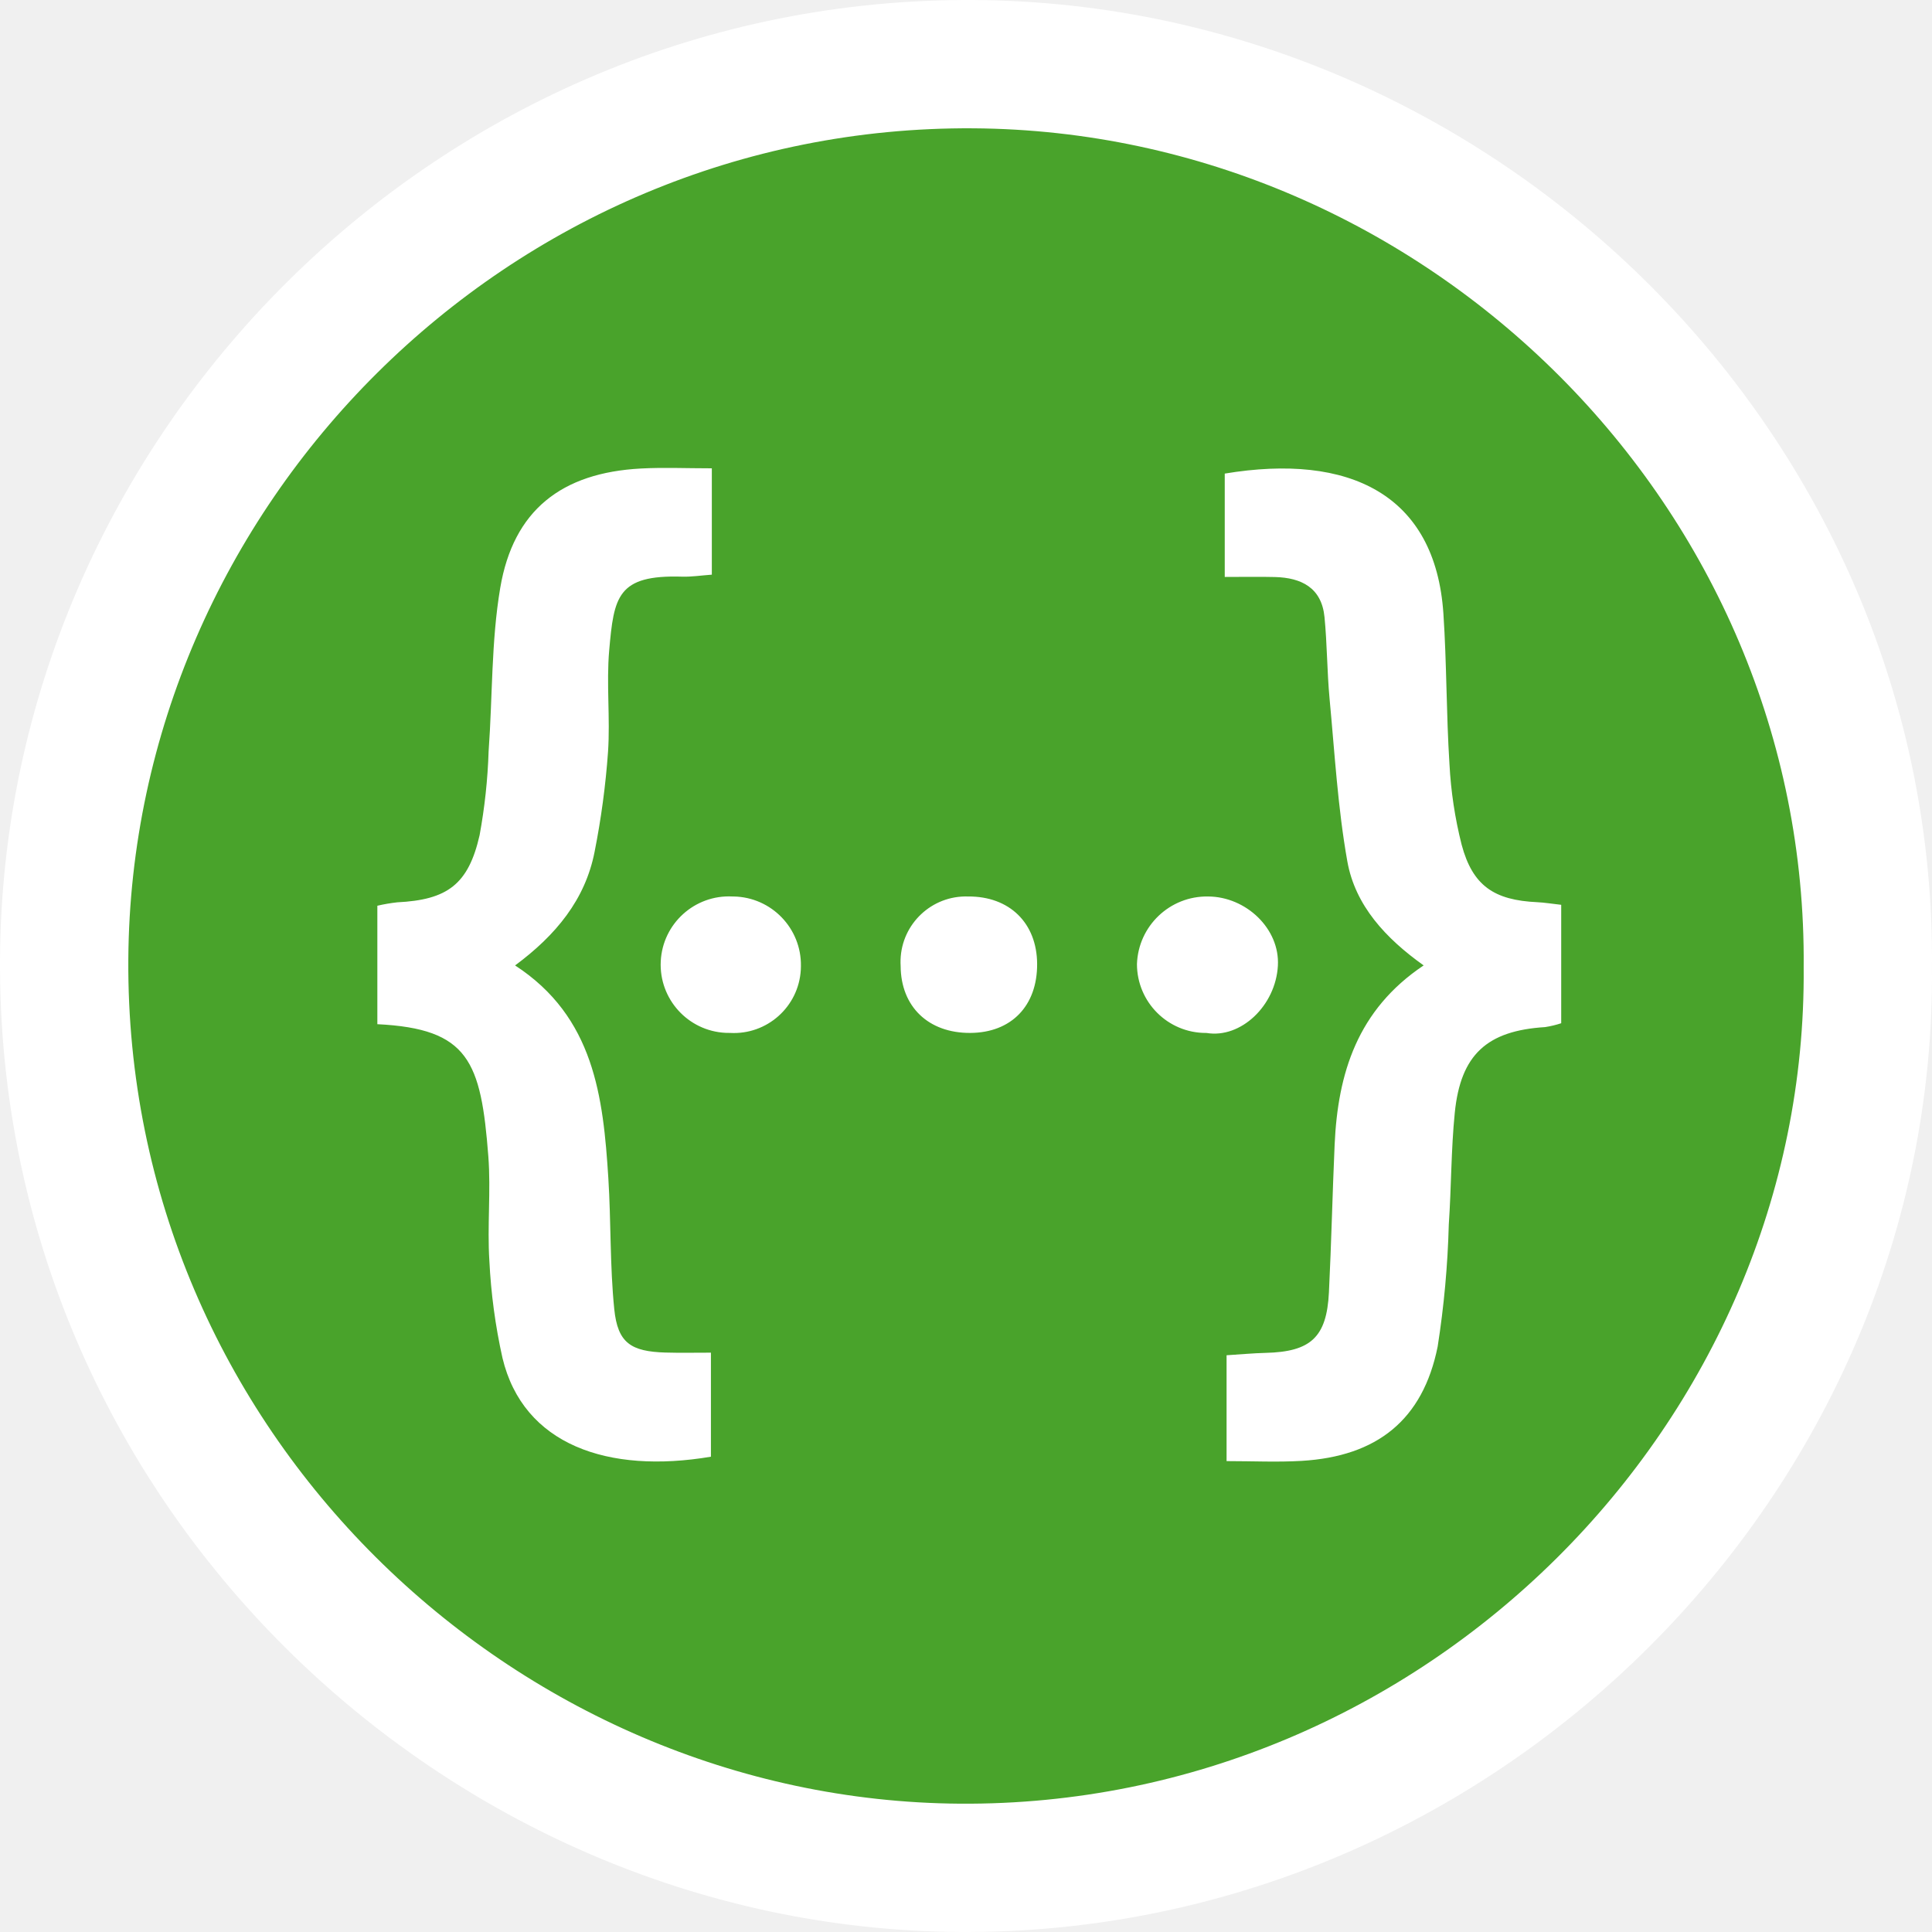
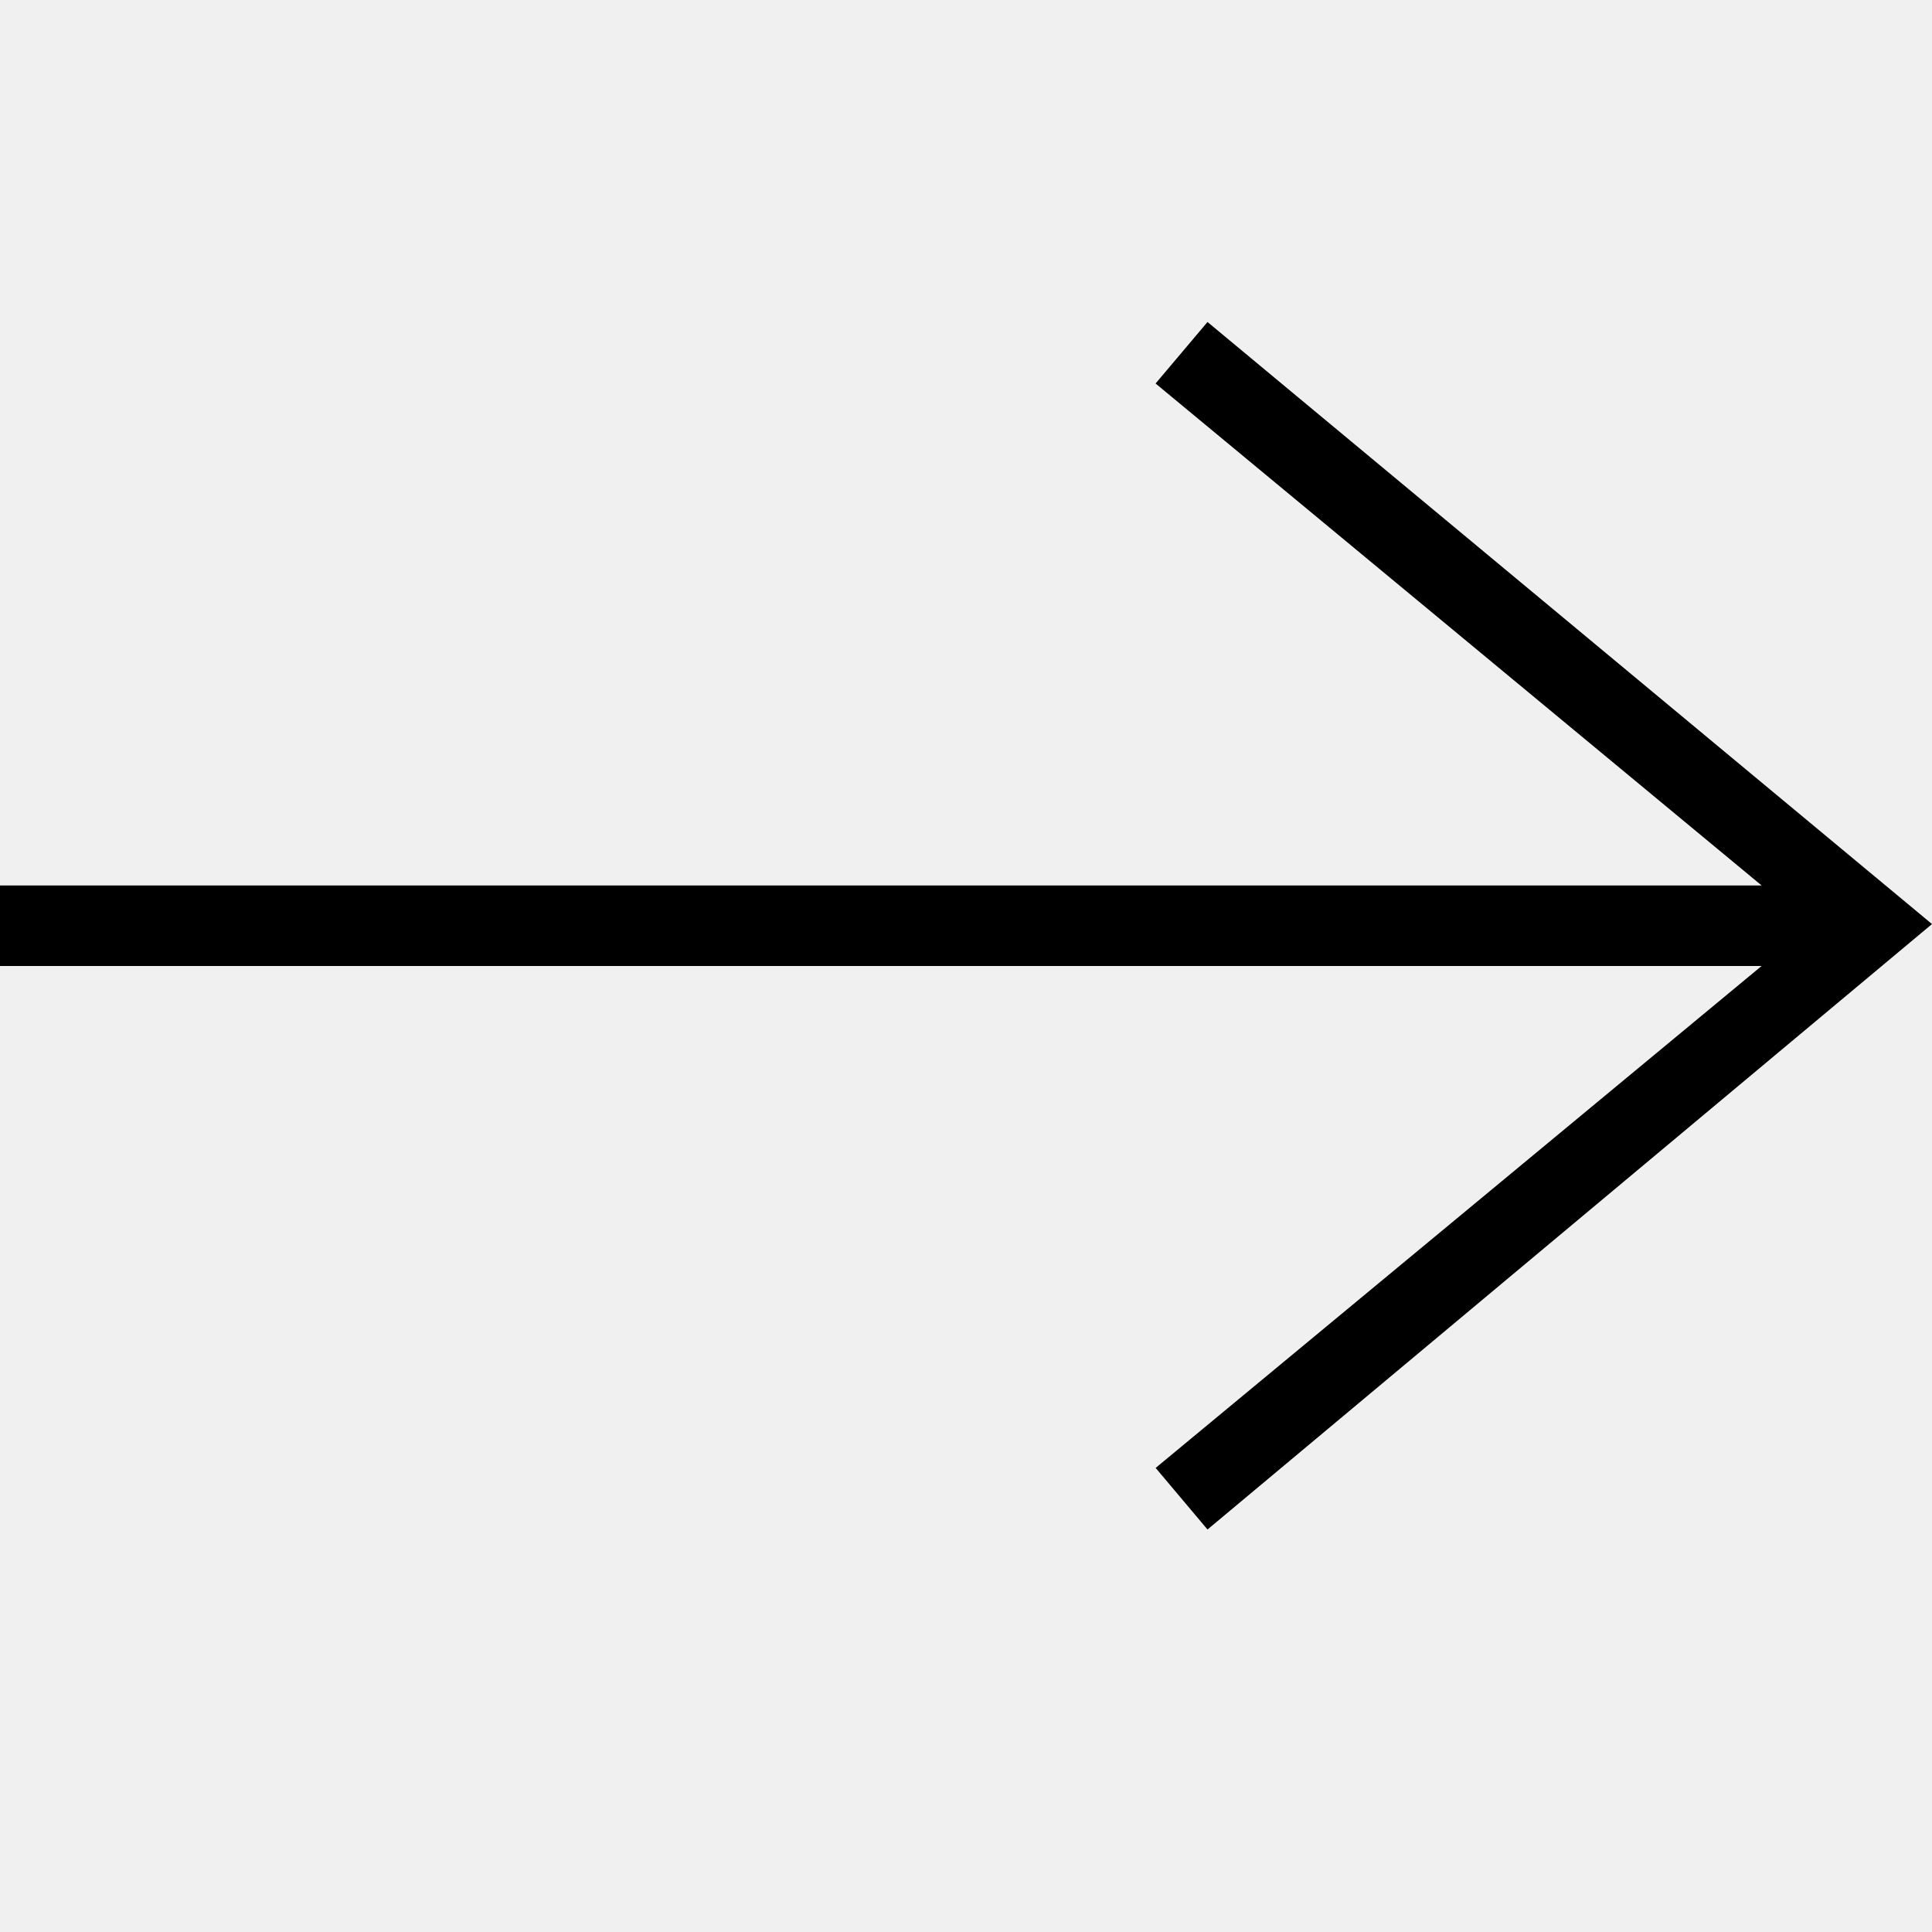
- <svg xmlns="http://www.w3.org/2000/svg" height="256" preserveAspectRatio="xMidYMid" viewBox="0 0 256 256" width="256">
-   <path d="m127.06 255.997c-68.209-.47-127.517-57.078-127.057-128.999.442-69.202 57.949-127.467 129.107-126.995 69.157.46 127.503 57.864 126.885 128.191.573 69.689-58.061 128.295-128.935 127.803zm0 0c-68.209-.47-127.517-57.078-127.057-128.999.442-69.202 57.949-127.467 129.107-126.995 69.157.46 127.503 57.864 126.885 128.191.573 69.689-58.061 128.295-128.935 127.803z" fill="#fff" />
-   <path d="m127.185 238.997c-59.152-.408-110.581-49.499-110.182-111.866.384-60.013 50.253-110.54 111.961-110.129 59.971.399 110.569 50.18 110.033 111.167.497 60.433-50.348 111.255-111.811 110.828zm0 0c-59.152-.408-110.581-49.499-110.182-111.866.384-60.013 50.253-110.54 111.961-110.129 59.971.399 110.569 50.18 110.033 111.167.497 60.433-50.348 111.255-111.811 110.828z" fill="#49a32b" />
-   <path d="m169.327 127.956c-.285 5.29-4.906 9.683-9.461 8.916-.022 0-.045 0-.068 0-5.045.007-9.14-4.078-9.145-9.123.172-5.059 4.367-9.046 9.427-8.96 5.045.025 9.52 4.288 9.247 9.167zm-81.126 51.264c1.902.056 3.806.015 6.0.015v13.786c-13.635 2.305-24.866-1.566-27.622-13.091-.944-4.238-1.524-8.549-1.736-12.886-.293-4.592.214-9.235-.136-13.819-.97-12.612-2.604-16.918-14.706-17.514v-15.696c.867-.203 1.747-.353 2.632-.452 6.636-.327 9.433-2.361 10.917-8.897.675-3.673 1.076-7.39 1.194-11.122.526-7.217.339-14.551 1.541-21.651 1.738-10.267 8.112-15.255 18.64-15.813 2.996-.161 6.001-.025 9.396-.025v14.091c-1.397.099-2.677.302-3.949.264-8.58-.263-9.024 2.659-9.65 9.762-.391 4.454.148 8.985-.155 13.454-.317 4.447-.912 8.871-1.781 13.245-1.238 6.339-5.135 11.053-10.535 15.054 10.484 6.822 11.677 17.423 12.357 28.187.366 5.785.199 11.61.786 17.366.458 4.468 2.195 5.607 6.809 5.744zm8.836-60.431h.162c5.012.083 9.01 4.213 8.927 9.227 0 .165-.005.328-.015.492-.282 4.899-4.481 8.641-9.381 8.359-.197.004-.394 0-.591-.01-4.989-.248-8.833-4.494-8.586-9.483.248-4.989 4.494-8.833 9.483-8.586zm31.236 0c5.482-.042 9.123 3.51 9.152 8.93.03 5.565-3.422 9.126-8.869 9.149-5.539.025-9.186-3.479-9.216-8.866-.016-.275-.02-.55-.012-.825.154-4.786 4.159-8.542 8.945-8.388zm65.4-6.866c1.458 5.447 4.298 7.361 10.032 7.623.94.044 1.875.203 3.163.346v15.692c-.697.229-1.412.4-2.138.512-7.684.478-11.186 3.63-11.963 11.335-.496 4.918-.455 9.891-.795 14.828-.143 5.42-.636 10.824-1.476 16.18-1.961 9.703-8.019 14.544-18.029 15.135-3.222.191-6.467.03-9.94.03v-14.026c1.87-.116 3.52-.275 5.174-.315 5.981-.143 8.095-2.071 8.388-8.011.324-6.525.466-13.059.757-19.585.423-9.434 3.007-17.861 11.795-23.745-5.029-3.585-9.066-7.928-10.112-13.783-1.265-7.097-1.674-14.351-2.354-21.548-.336-3.598-.32-7.227-.671-10.821-.379-3.881-3.045-5.223-6.577-5.311-2.023-.049-4.055-.01-6.642-.01v-13.696c16.509-2.741 27.914 2.752 28.973 18.548.444 6.633.379 13.297.803 19.93.187 3.609.726 7.19 1.612 10.692z" fill="#fff" />
+ <svg xmlns="http://www.w3.org/2000/svg" width="24" height="24" fill-rule="evenodd" clip-rule="evenodd">
+   <path d="M21.883 12l-7.527 6.235.644.765 9-7.521-9-7.479-.645.764 7.529 6.236h-21.884v1h21.883z" />
</svg>
